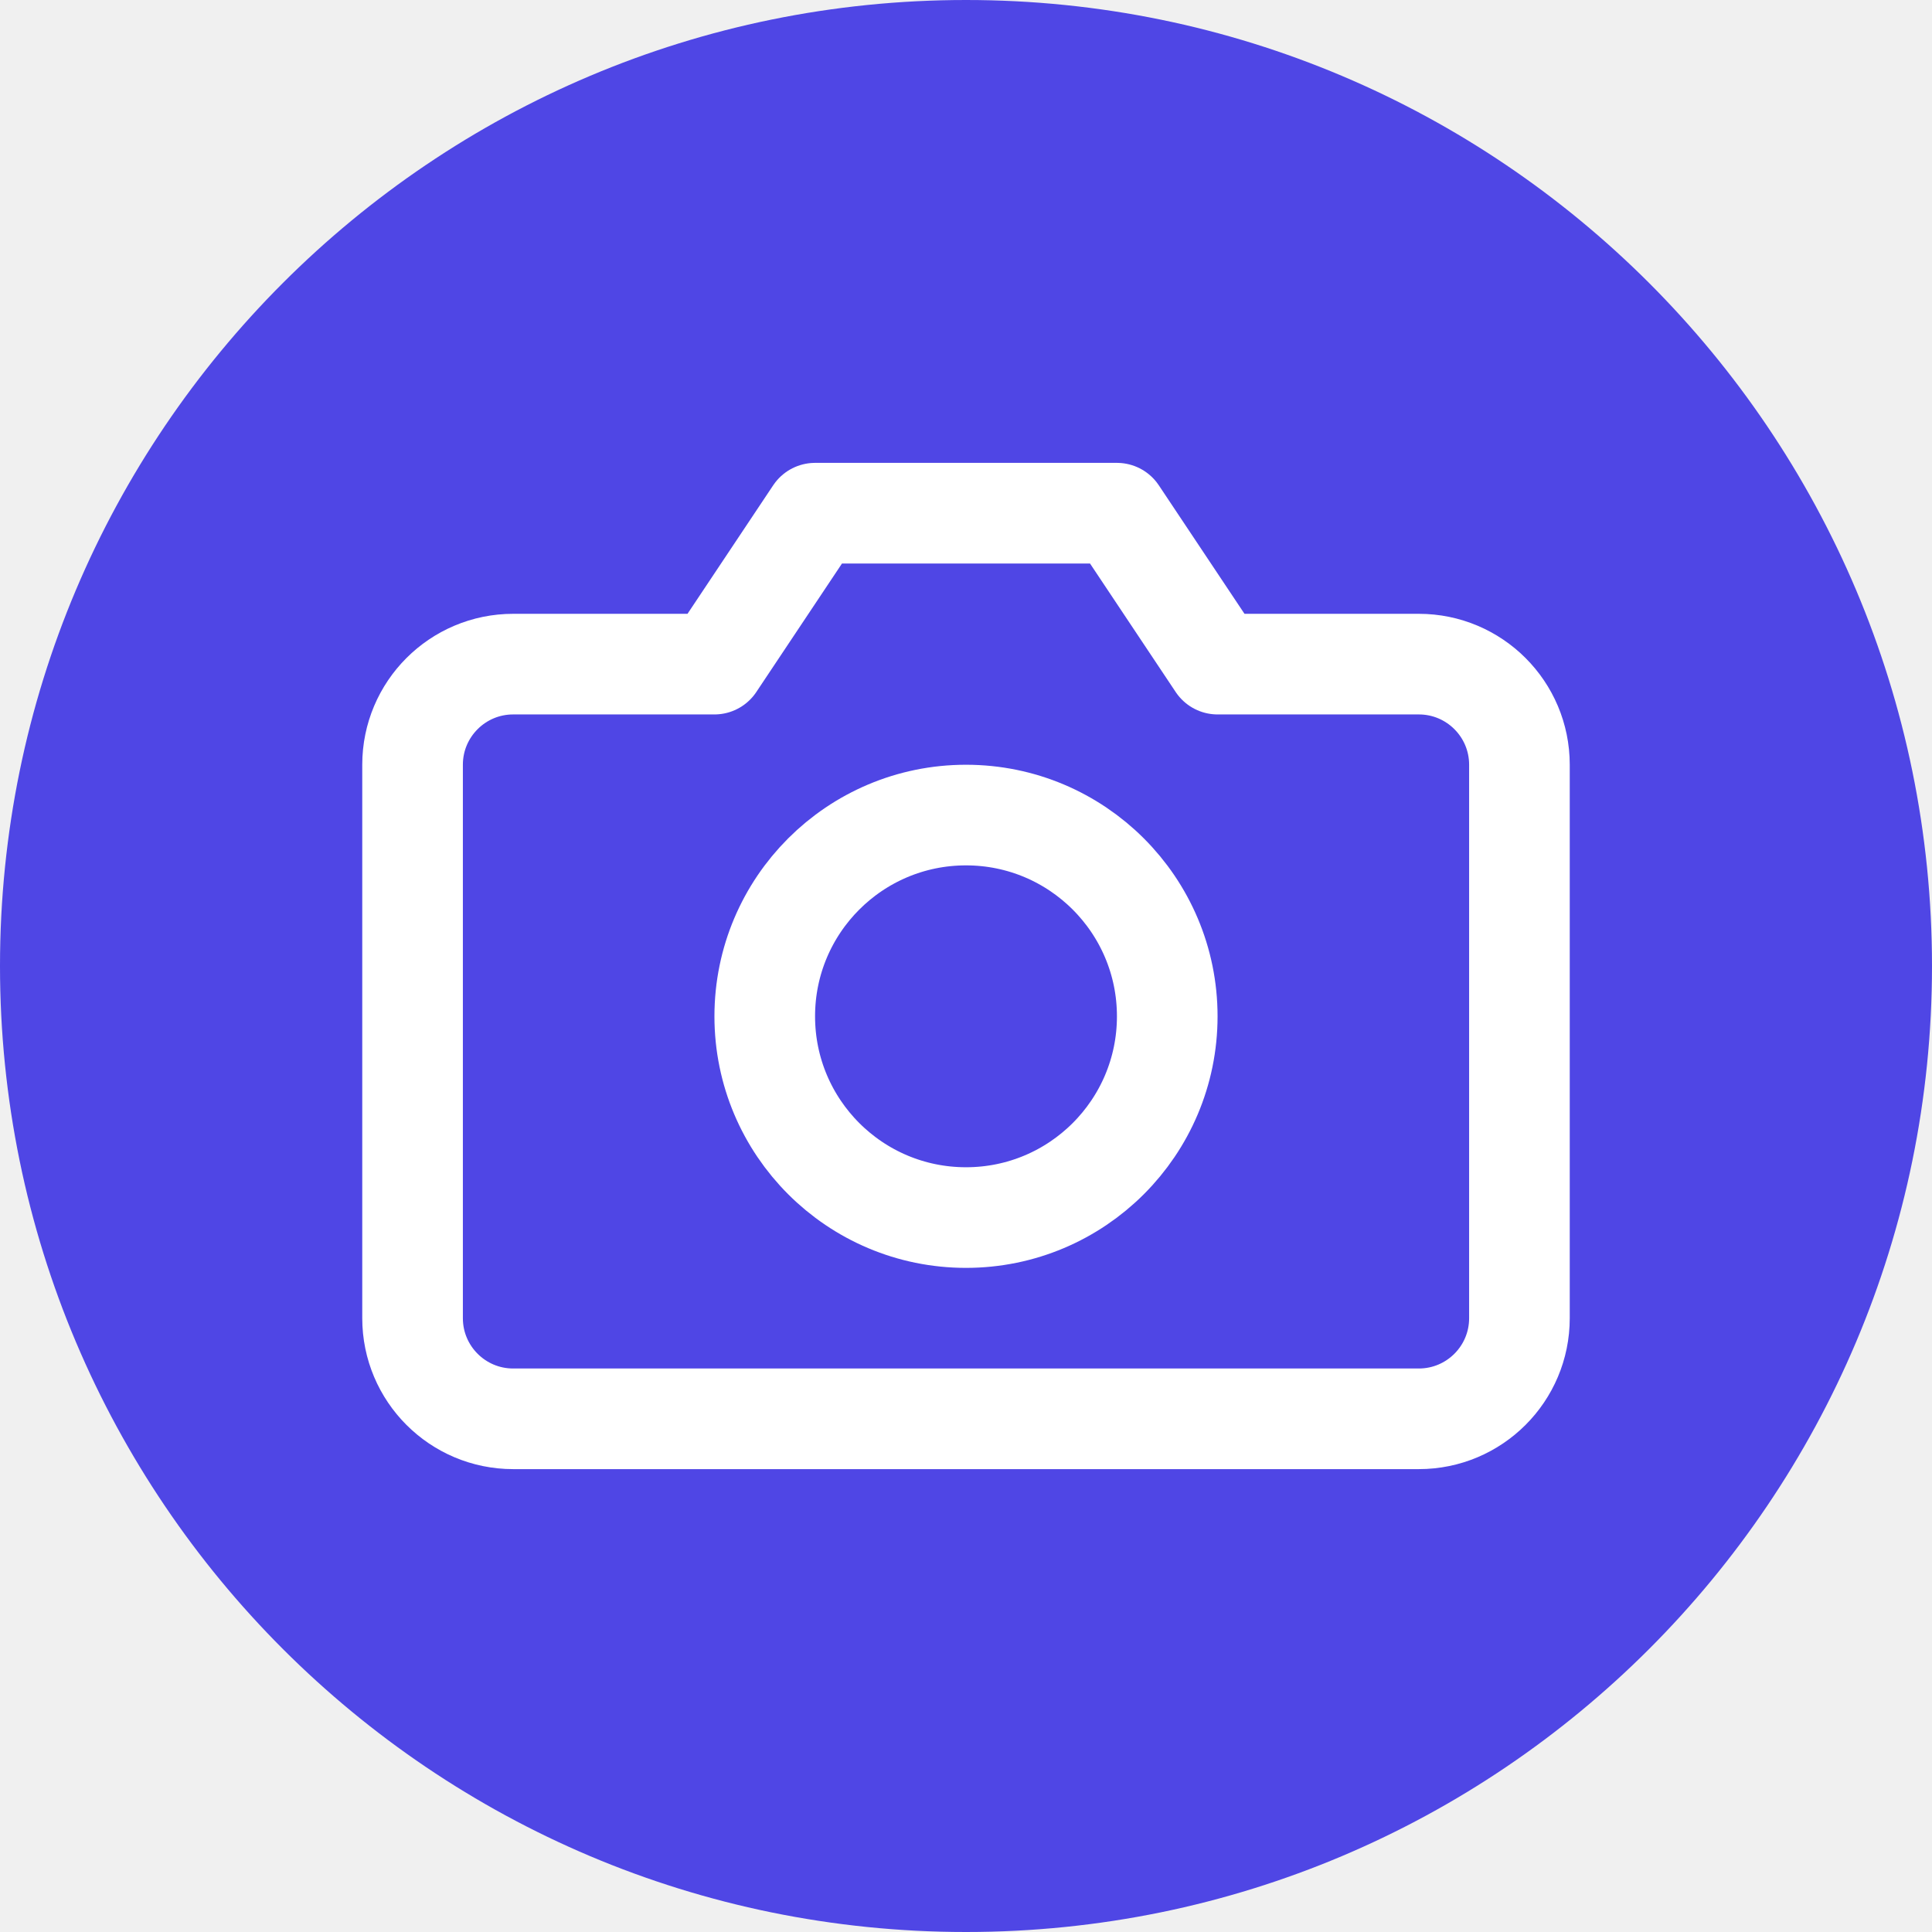
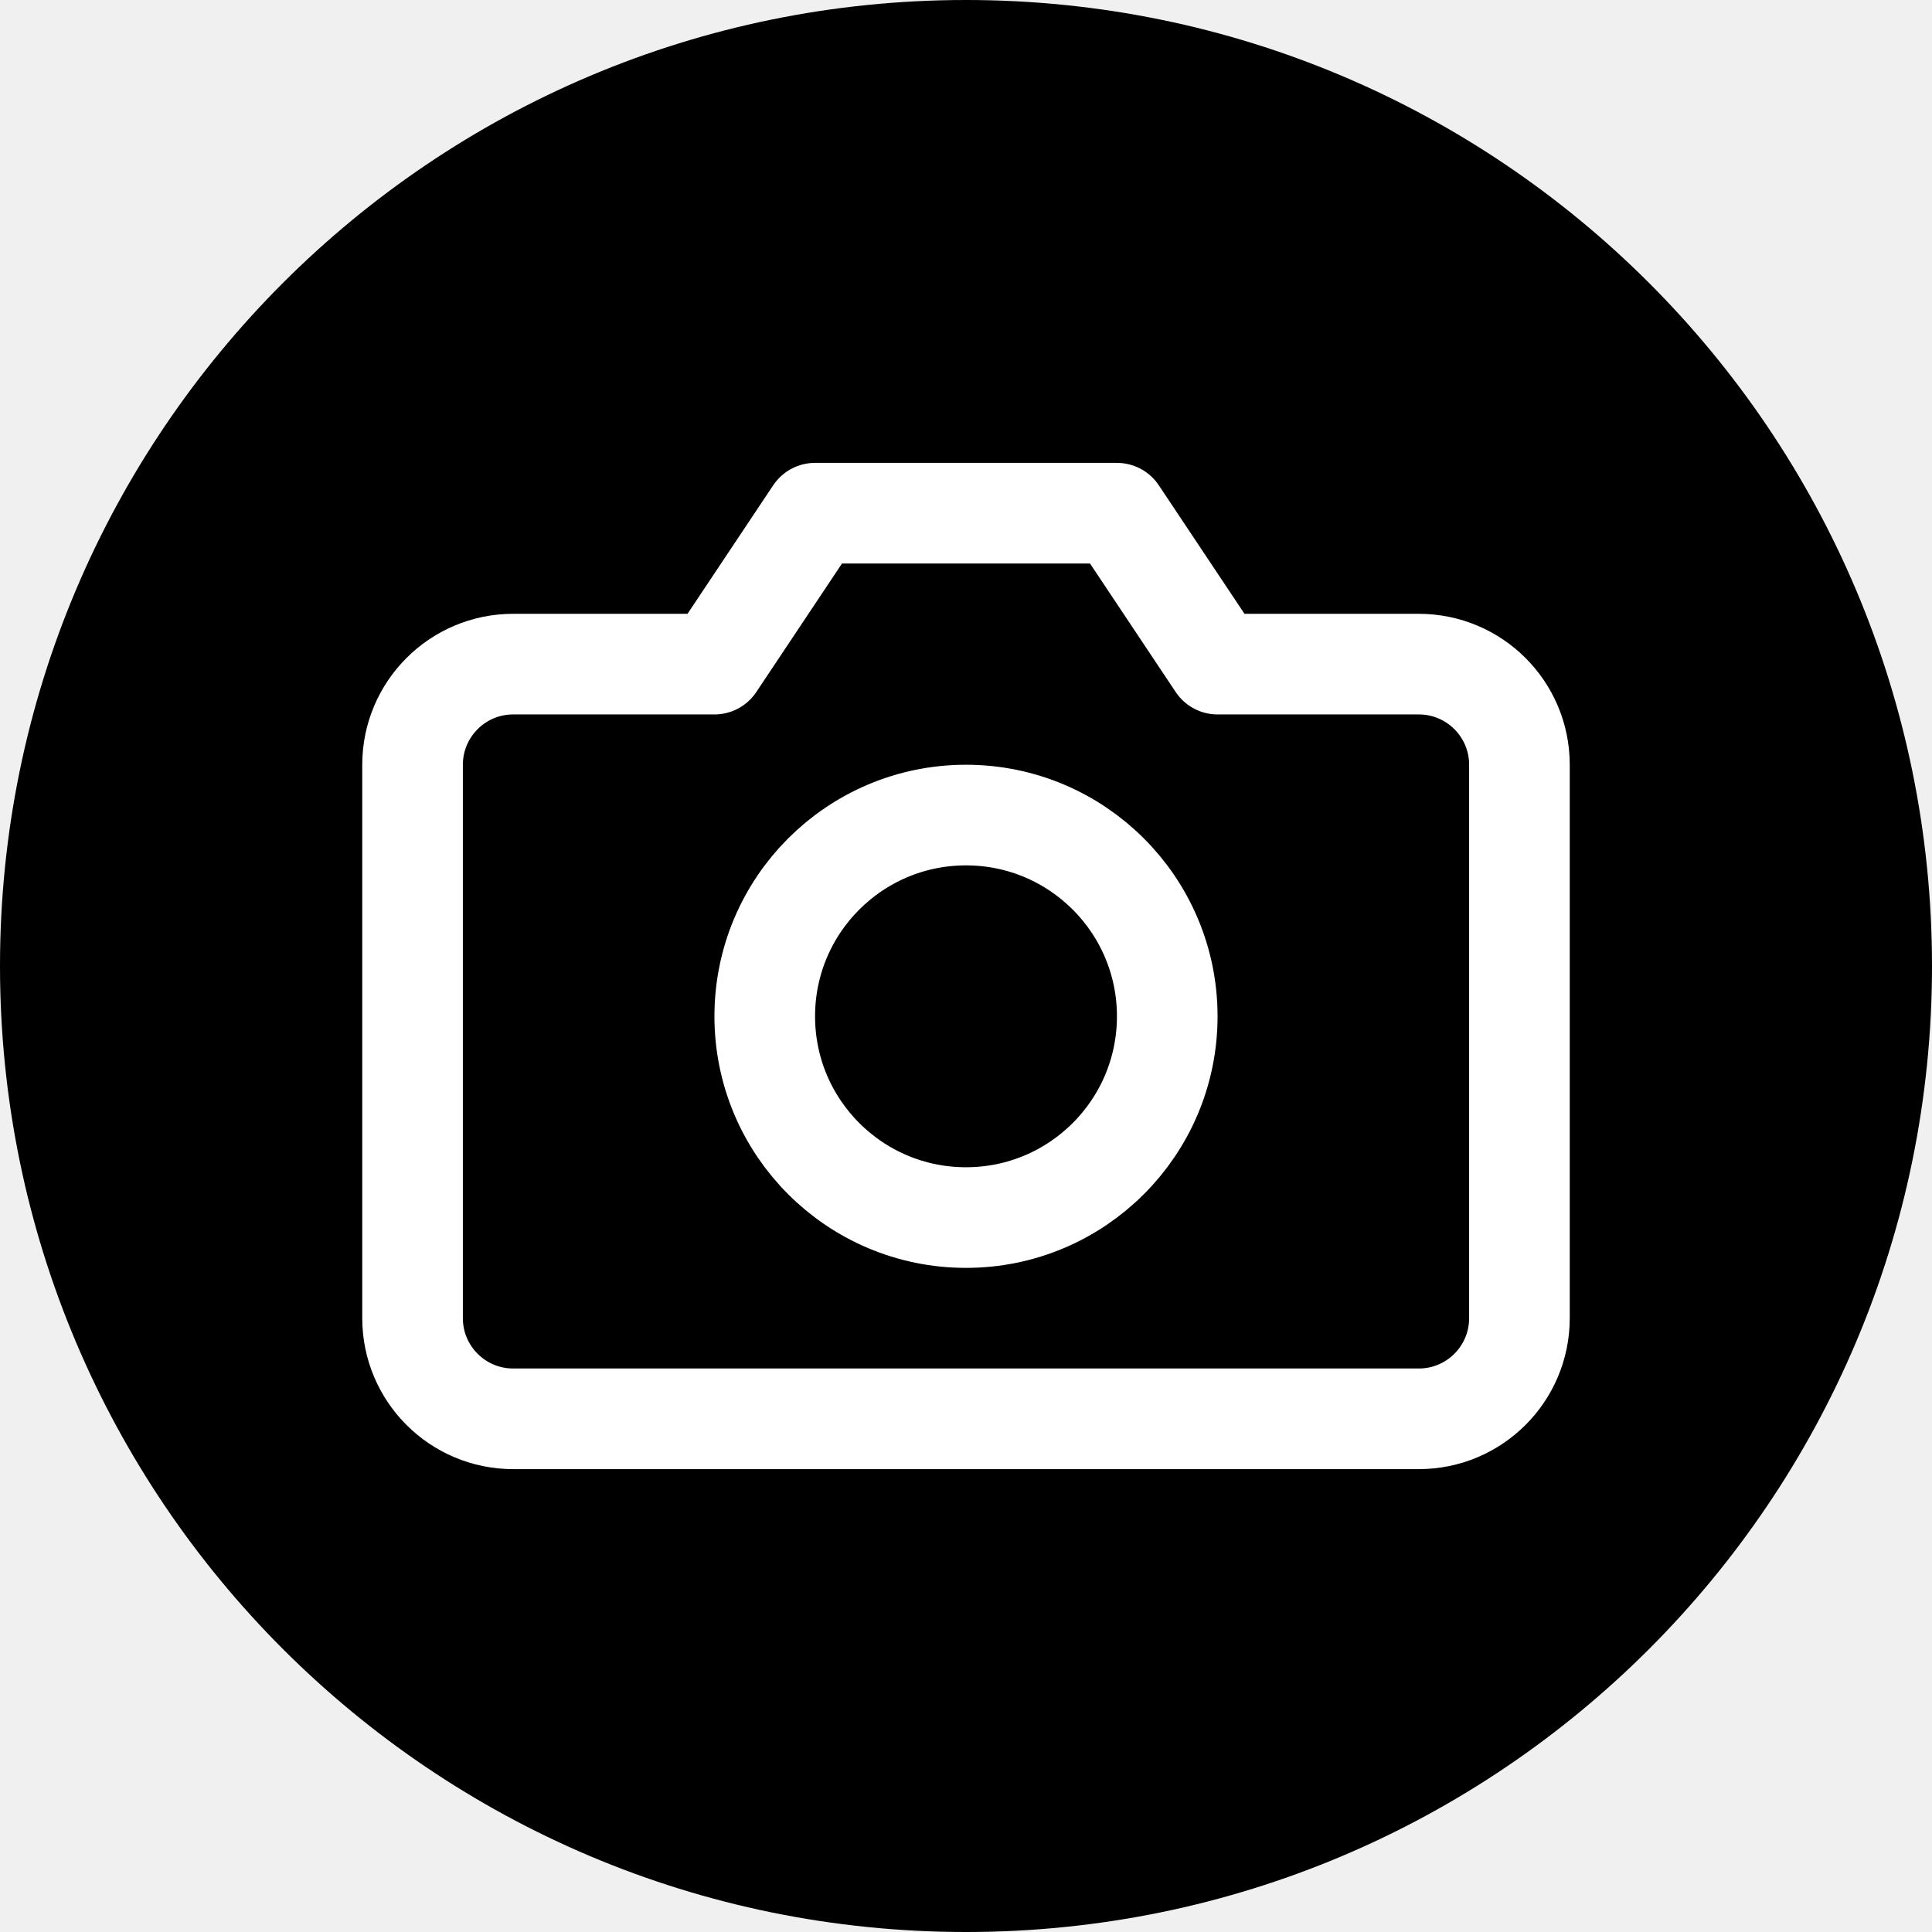
<svg xmlns="http://www.w3.org/2000/svg" viewBox="0 0 32 32">
-   <circle cx="16" cy="16" r="16" fill="#4f46e5" />
+   <circle cx="16" cy="16" r="16" fill="#000000" />
  <g transform="translate(16, 16)">
    <svg x="-10" y="-10" width="20" height="20" viewBox="0 0 24 24" fill="none" stroke="white" stroke-width="2" stroke-linecap="round" stroke-linejoin="round">
      <path d="M23 19a2 2 0 0 1-2 2H3a2 2 0 0 1-2-2V8a2 2 0 0 1 2-2h4l2-3h6l2 3h4a2 2 0 0 1 2 2z" />
      <circle cx="12" cy="13" r="4" />
    </svg>
  </g>
</svg>
